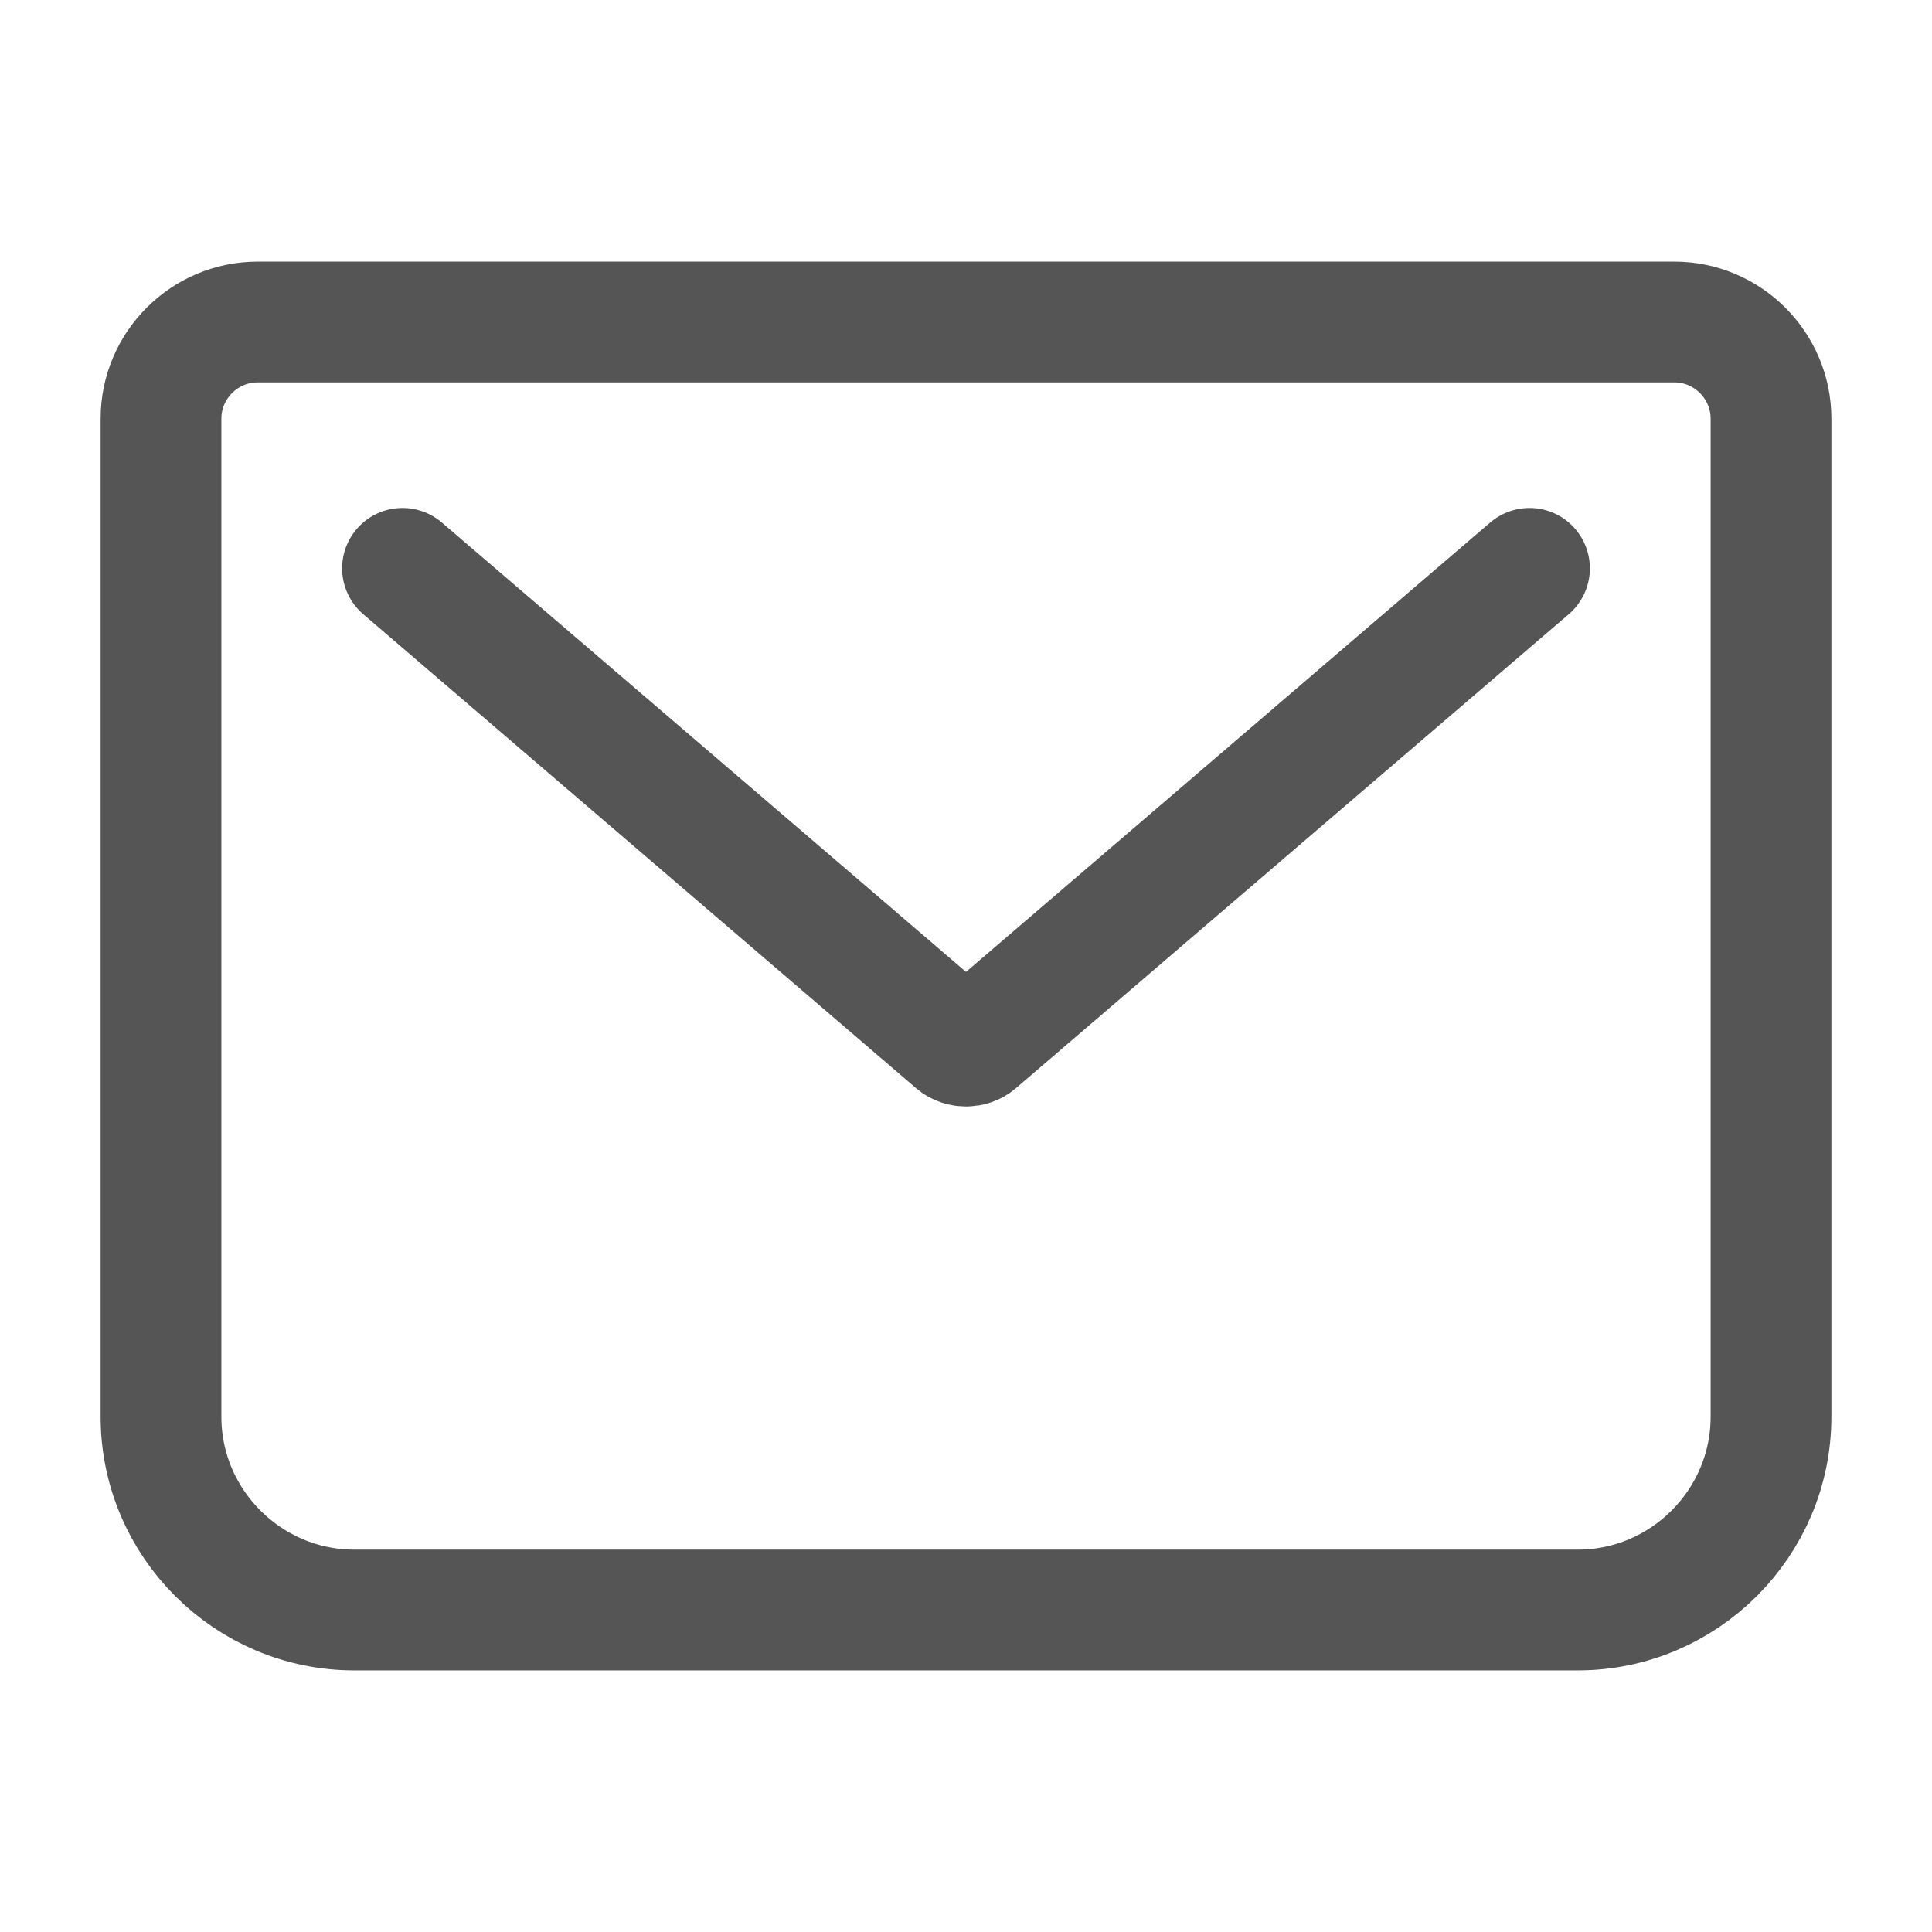
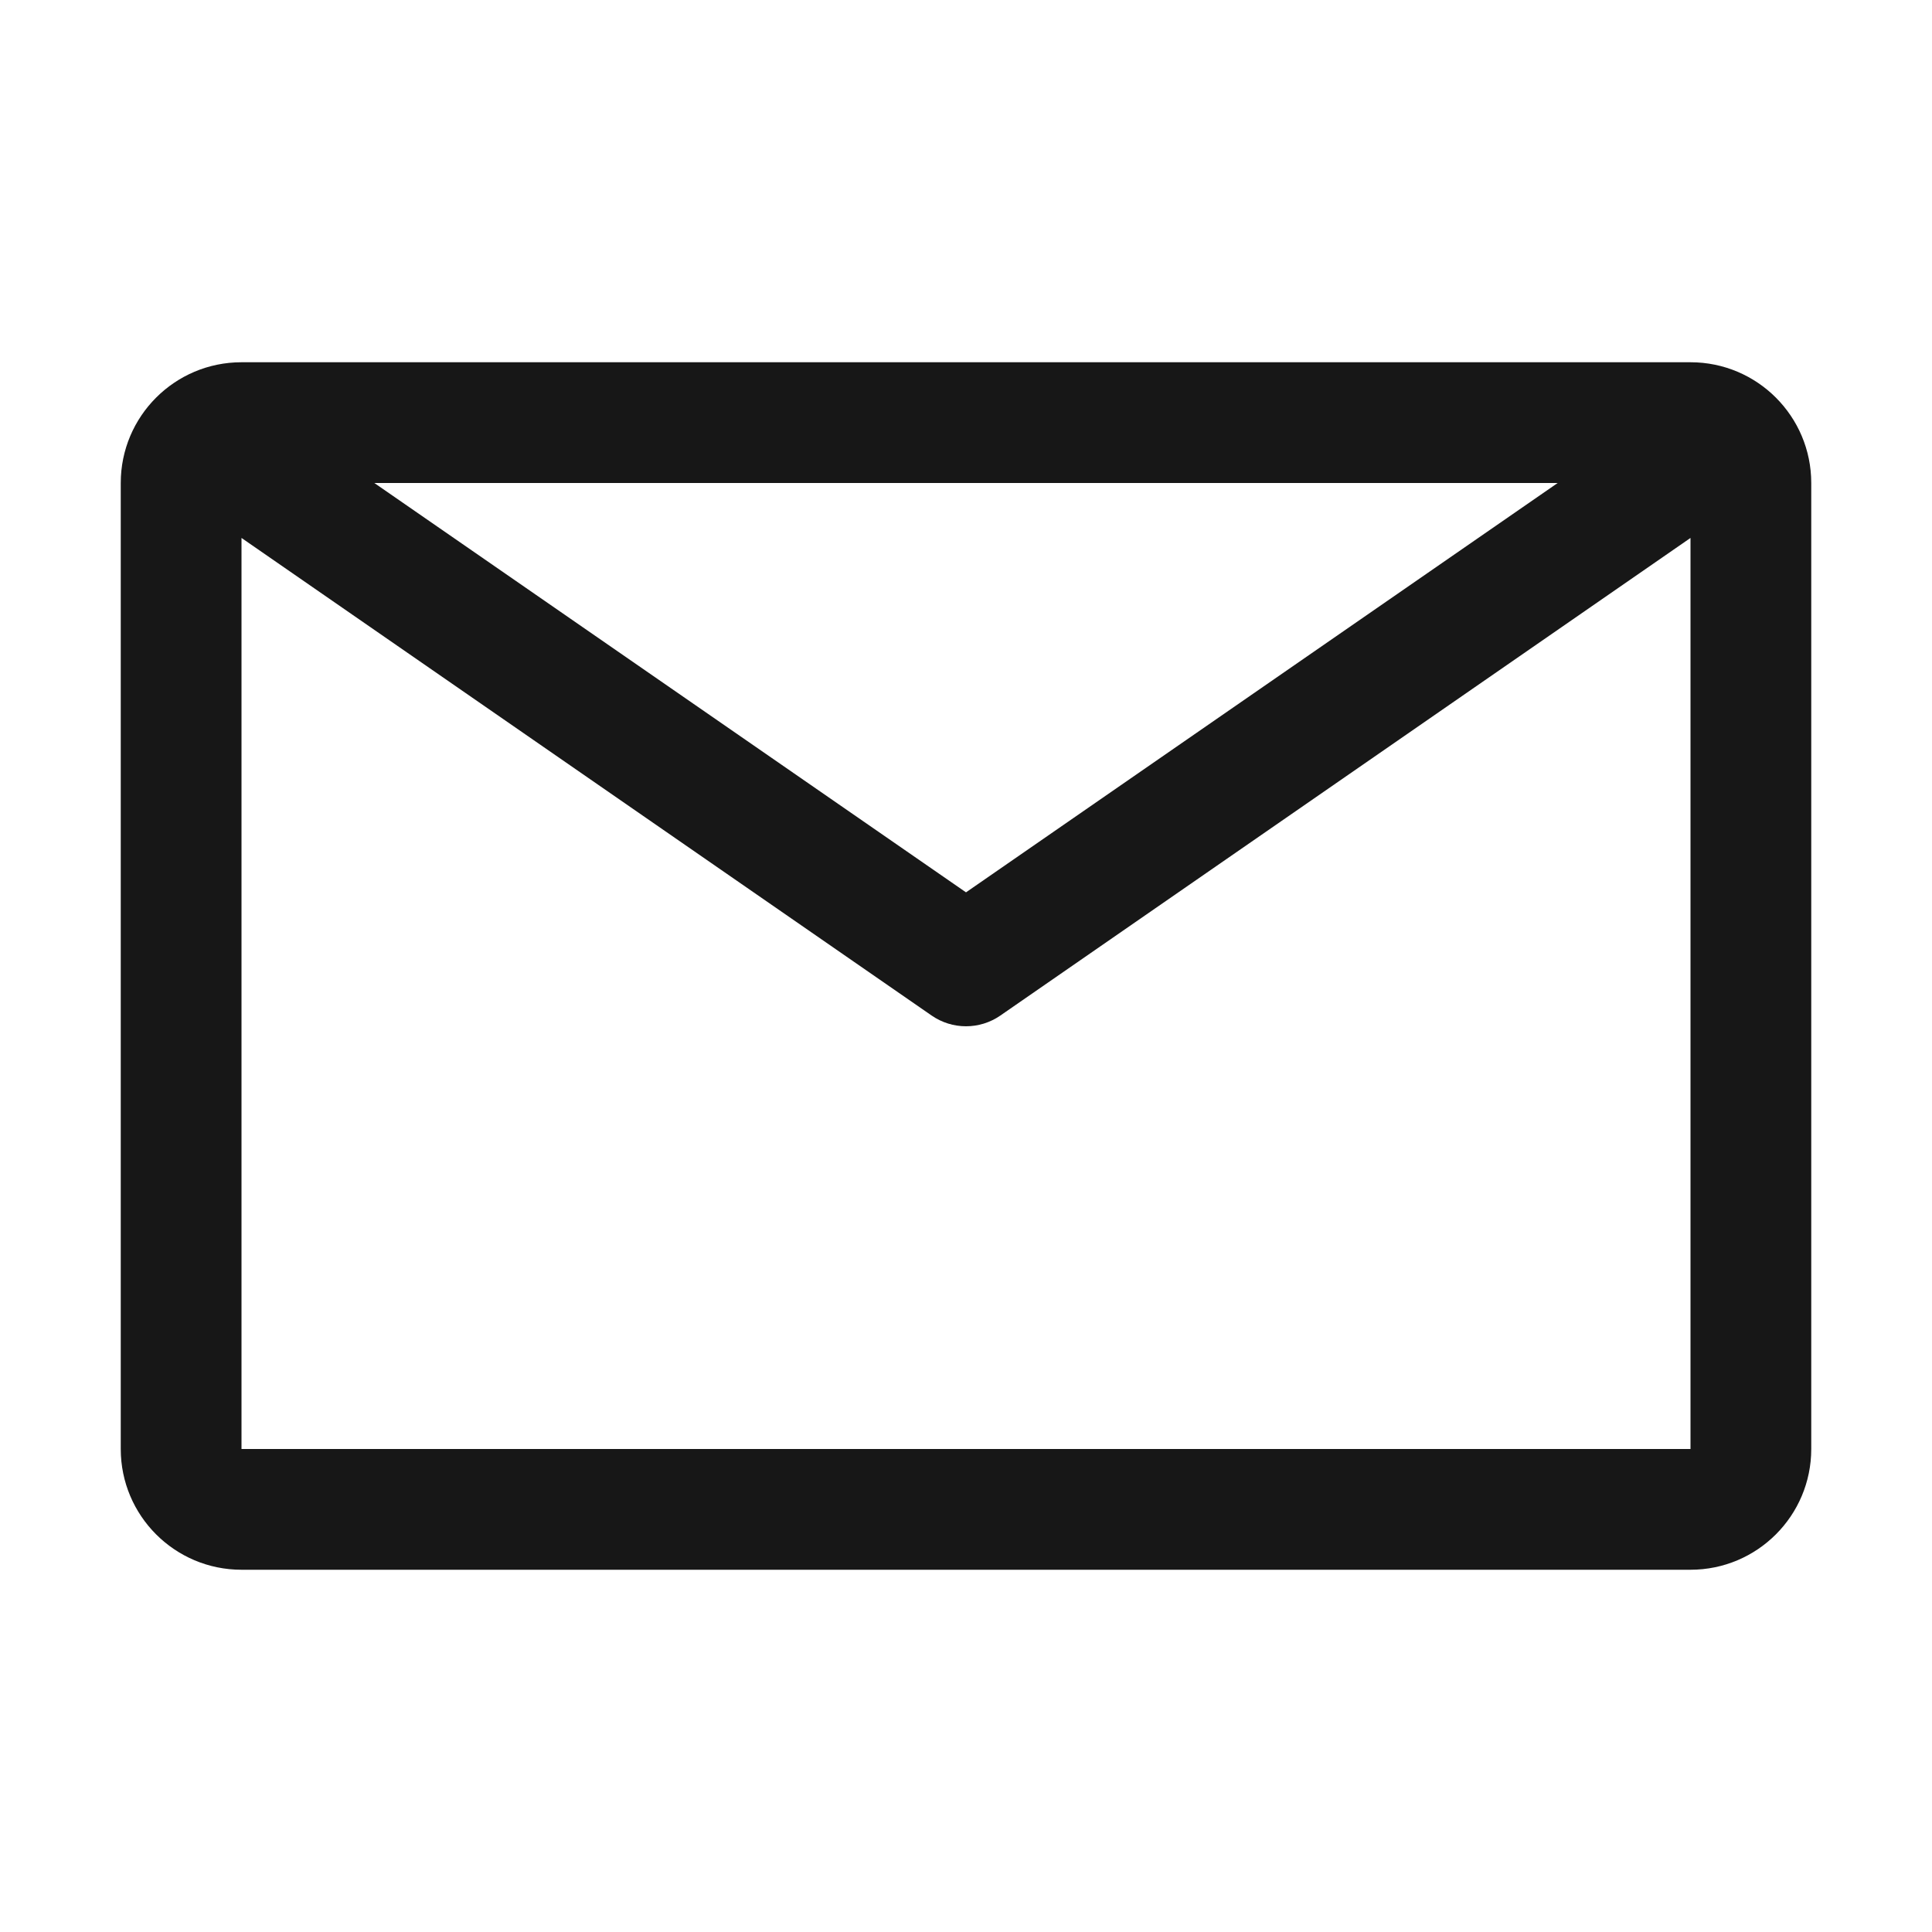
- <svg xmlns="http://www.w3.org/2000/svg" width="24" height="24" viewBox="0 0 24 24">
-   <path fill="none" stroke="#555" stroke-linecap="round" stroke-linejoin="round" stroke-width="1.5" d="m5 7.06l6.87 5.89c.07.06.19.06.26 0L19 7.06M3.2 4h17.6c.66 0 1.2.54 1.2 1.2v12.4c0 1.32-1.08 2.4-2.4 2.4H4.4C3.08 20 2 18.92 2 17.6V5.2C2 4.54 2.54 4 3.2 4" />
+ <svg xmlns="http://www.w3.org/2000/svg" width="24" height="24" viewBox="0 0 32 32">
+   <path fill="#171717" d="M28 6H4a2 2 0 0 0-2 2v16a2 2 0 0 0 2 2h24a2 2 0 0 0 2-2V8a2 2 0 0 0-2-2m-2.2 2L16 14.78L6.2 8ZM4 24V8.91l11.43 7.91a1 1 0 0 0 1.14 0L28 8.91V24Z" />
</svg>
